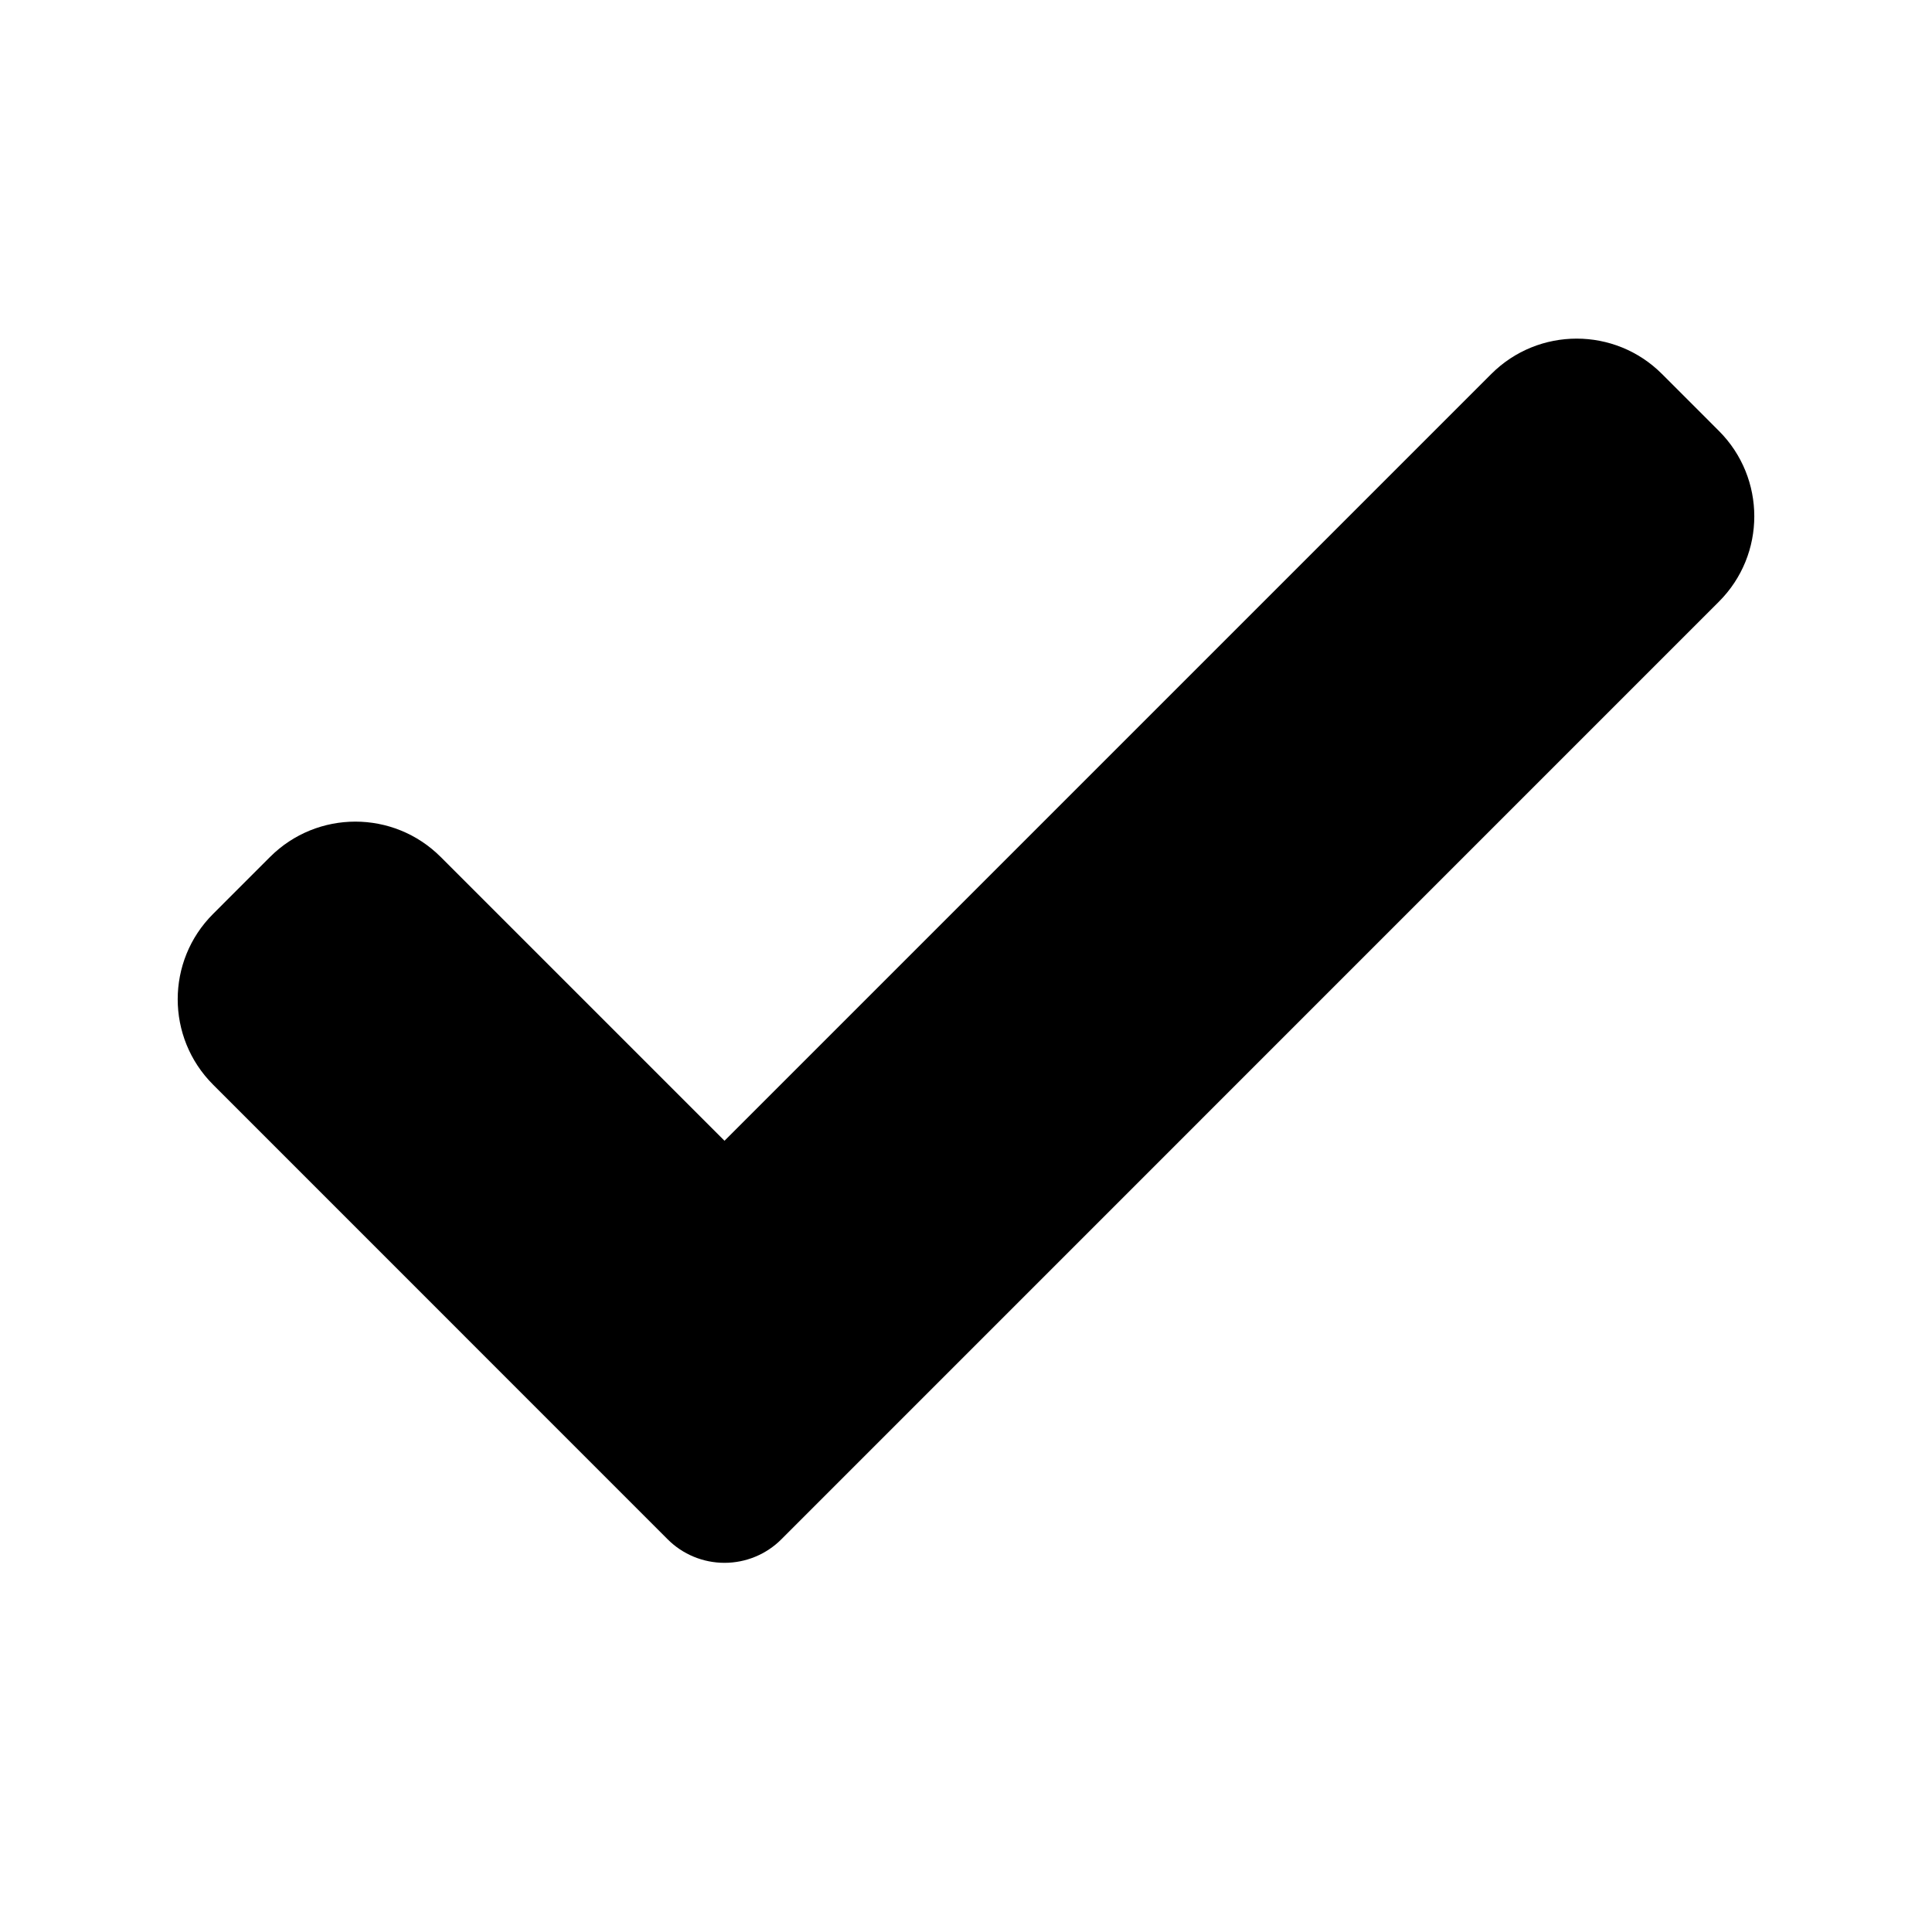
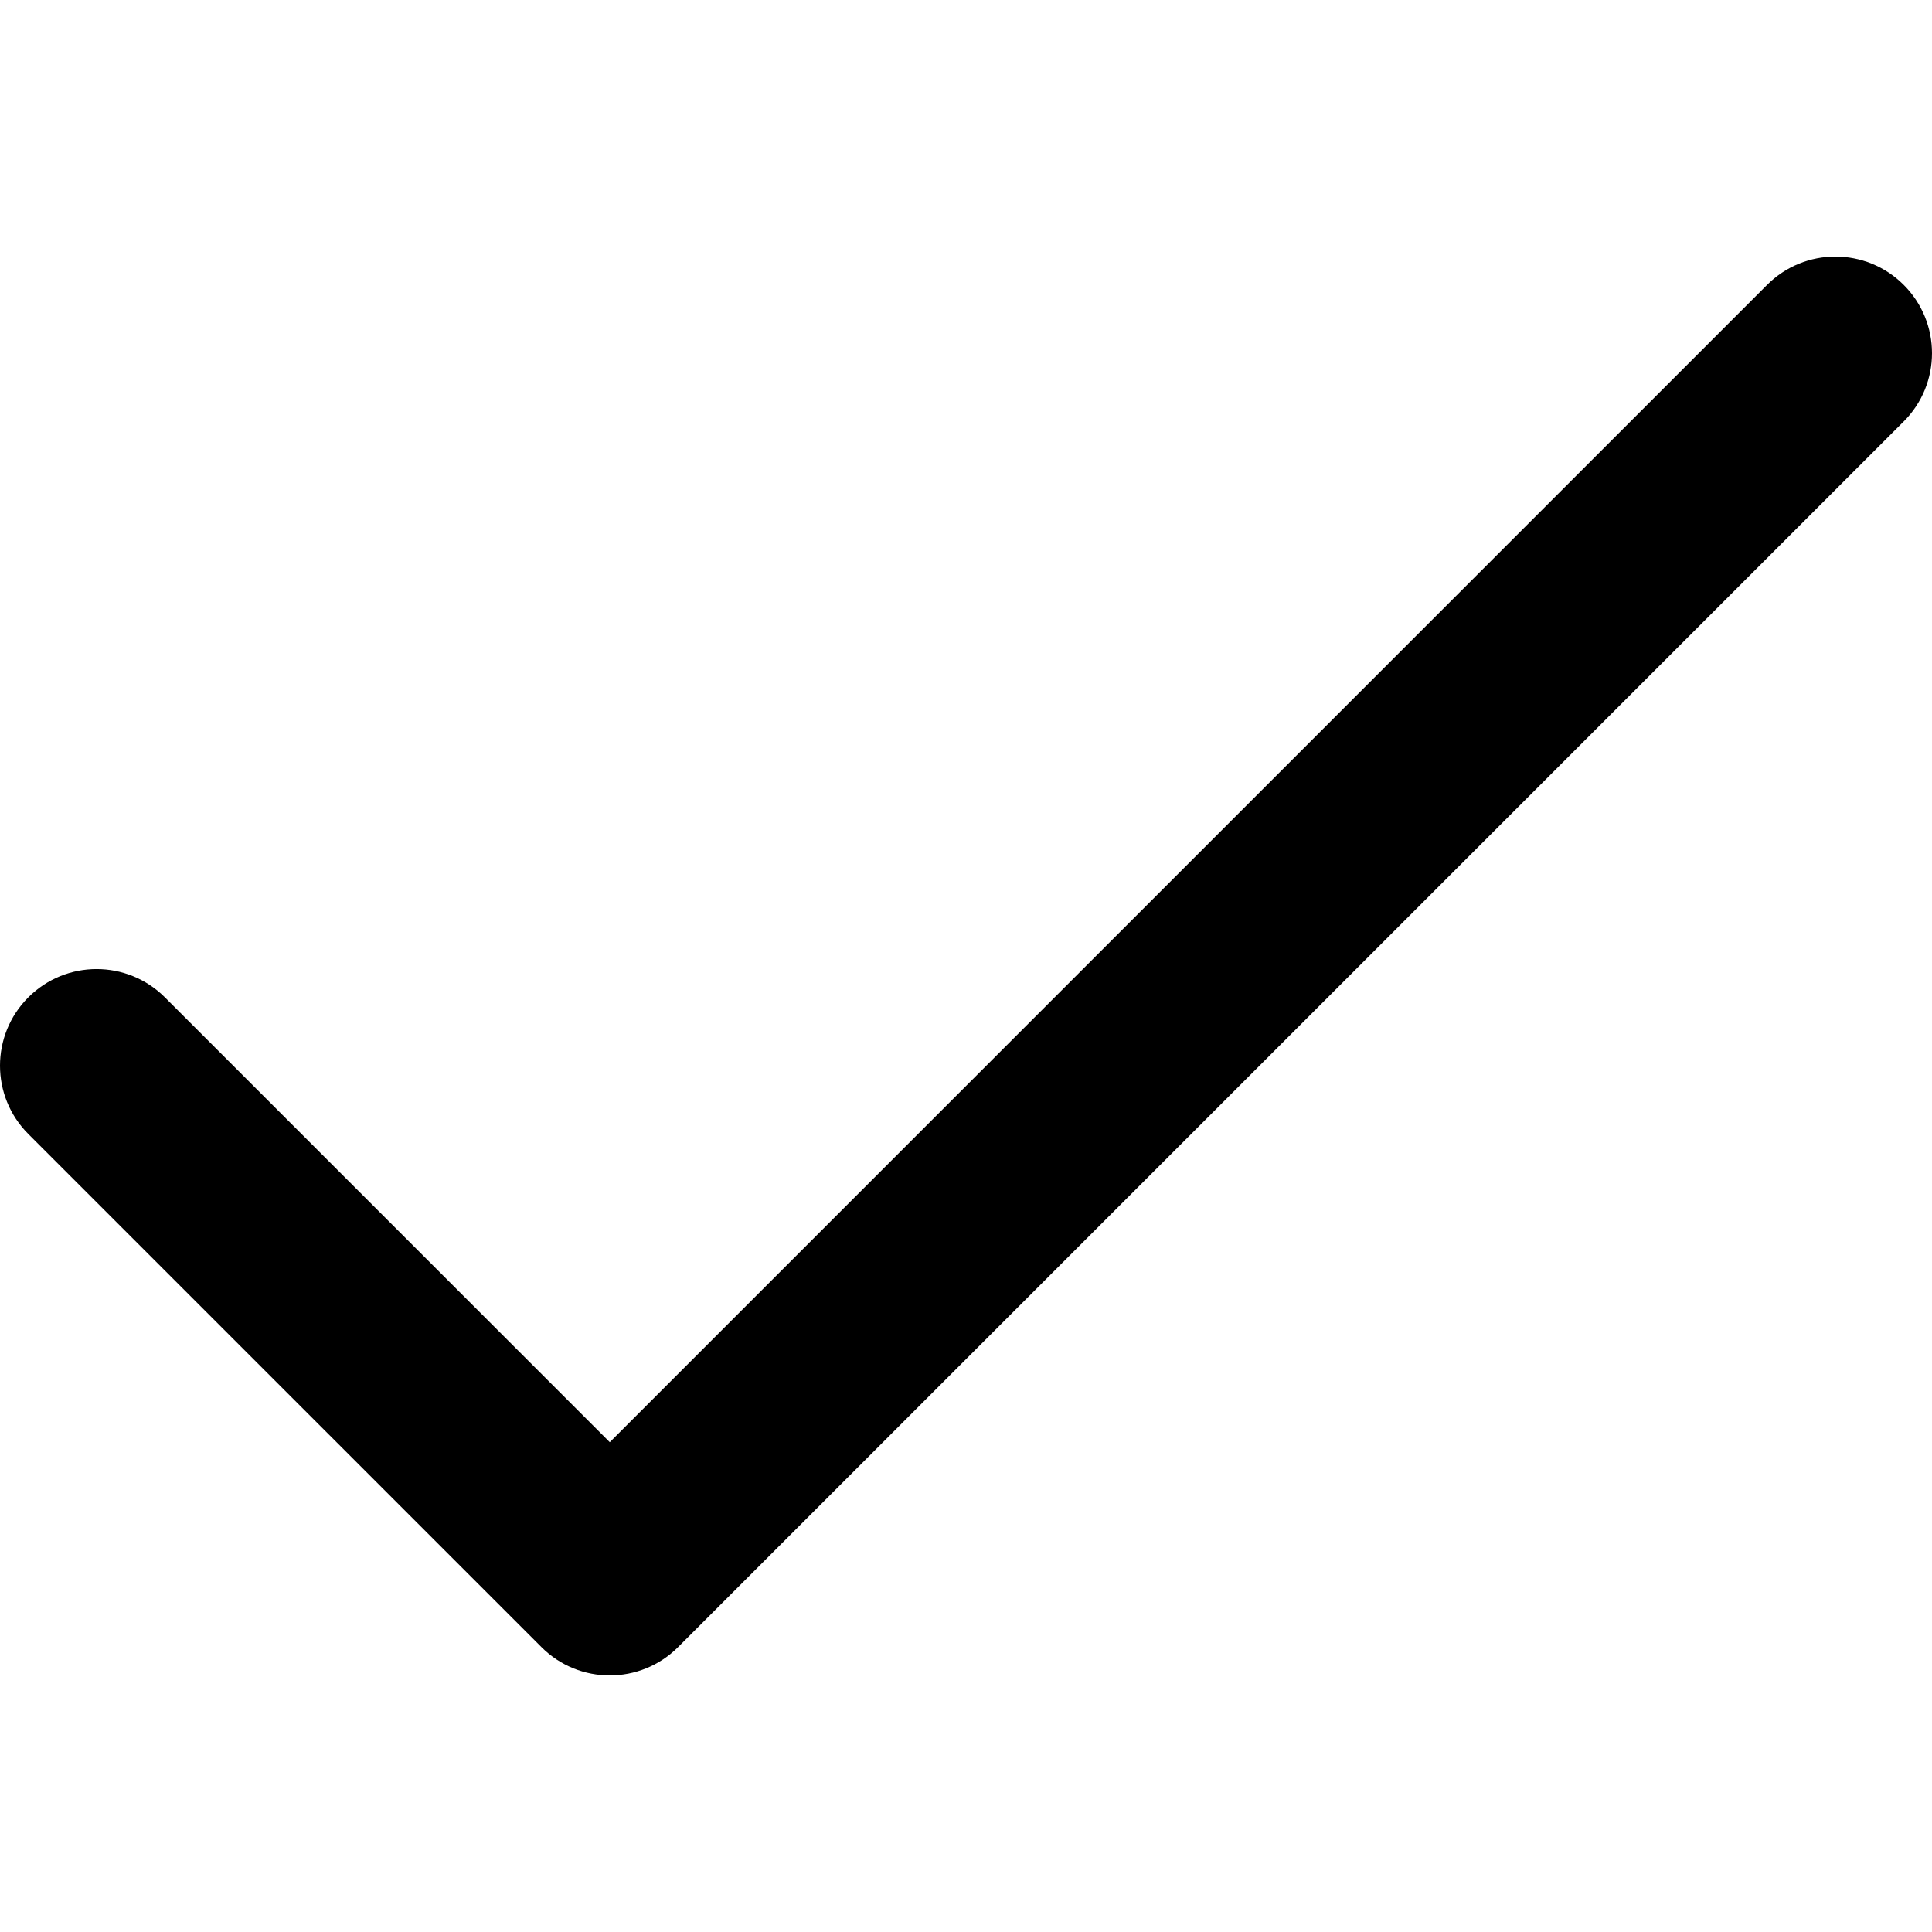
- <svg xmlns="http://www.w3.org/2000/svg" id="bold" enable-background="new 0 0 24 24" height="512" viewBox="0 0 24 24" width="512">
+ <svg xmlns="http://www.w3.org/2000/svg" version="1.1" id="Layer_1" x="0px" y="0px" viewBox="0 0 512 512" style="enable-background:new 0 0 512 512;" xml:space="preserve">
  <g>
-     <path d="m9.707 19.121c-.187.188-.442.293-.707.293s-.52-.105-.707-.293l-5.646-5.647c-.586-.586-.586-1.536 0-2.121l.707-.707c.586-.586 1.535-.586 2.121 0l3.525 3.525 9.525-9.525c.586-.586 1.536-.586 2.121 0l.707.707c.586.586.586 1.536 0 2.121z" />
+     <g>
+       <path d="M504.502,75.496c-9.997-9.998-26.205-9.998-36.204,0L161.594,382.203L43.702,264.311c-9.997-9.998-26.205-9.997-36.204,0    c-9.998,9.997-9.998,26.205,0,36.203l135.994,135.992c9.994,9.997,26.214,9.99,36.204,0L504.502,111.7    C514.5,101.703,514.499,85.494,504.502,75.496z" />
+     </g>
  </g>
+   <g>
+ </g>
+   <g>
+ </g>
+   <g>
+ </g>
+   <g>
+ </g>
+   <g>
+ </g>
+   <g>
+ </g>
+   <g>
+ </g>
+   <g>
+ </g>
+   <g>
+ </g>
+   <g>
+ </g>
+   <g>
+ </g>
+   <g>
+ </g>
+   <g>
+ </g>
+   <g>
+ </g>
+   <g>
+ </g>
</svg>
